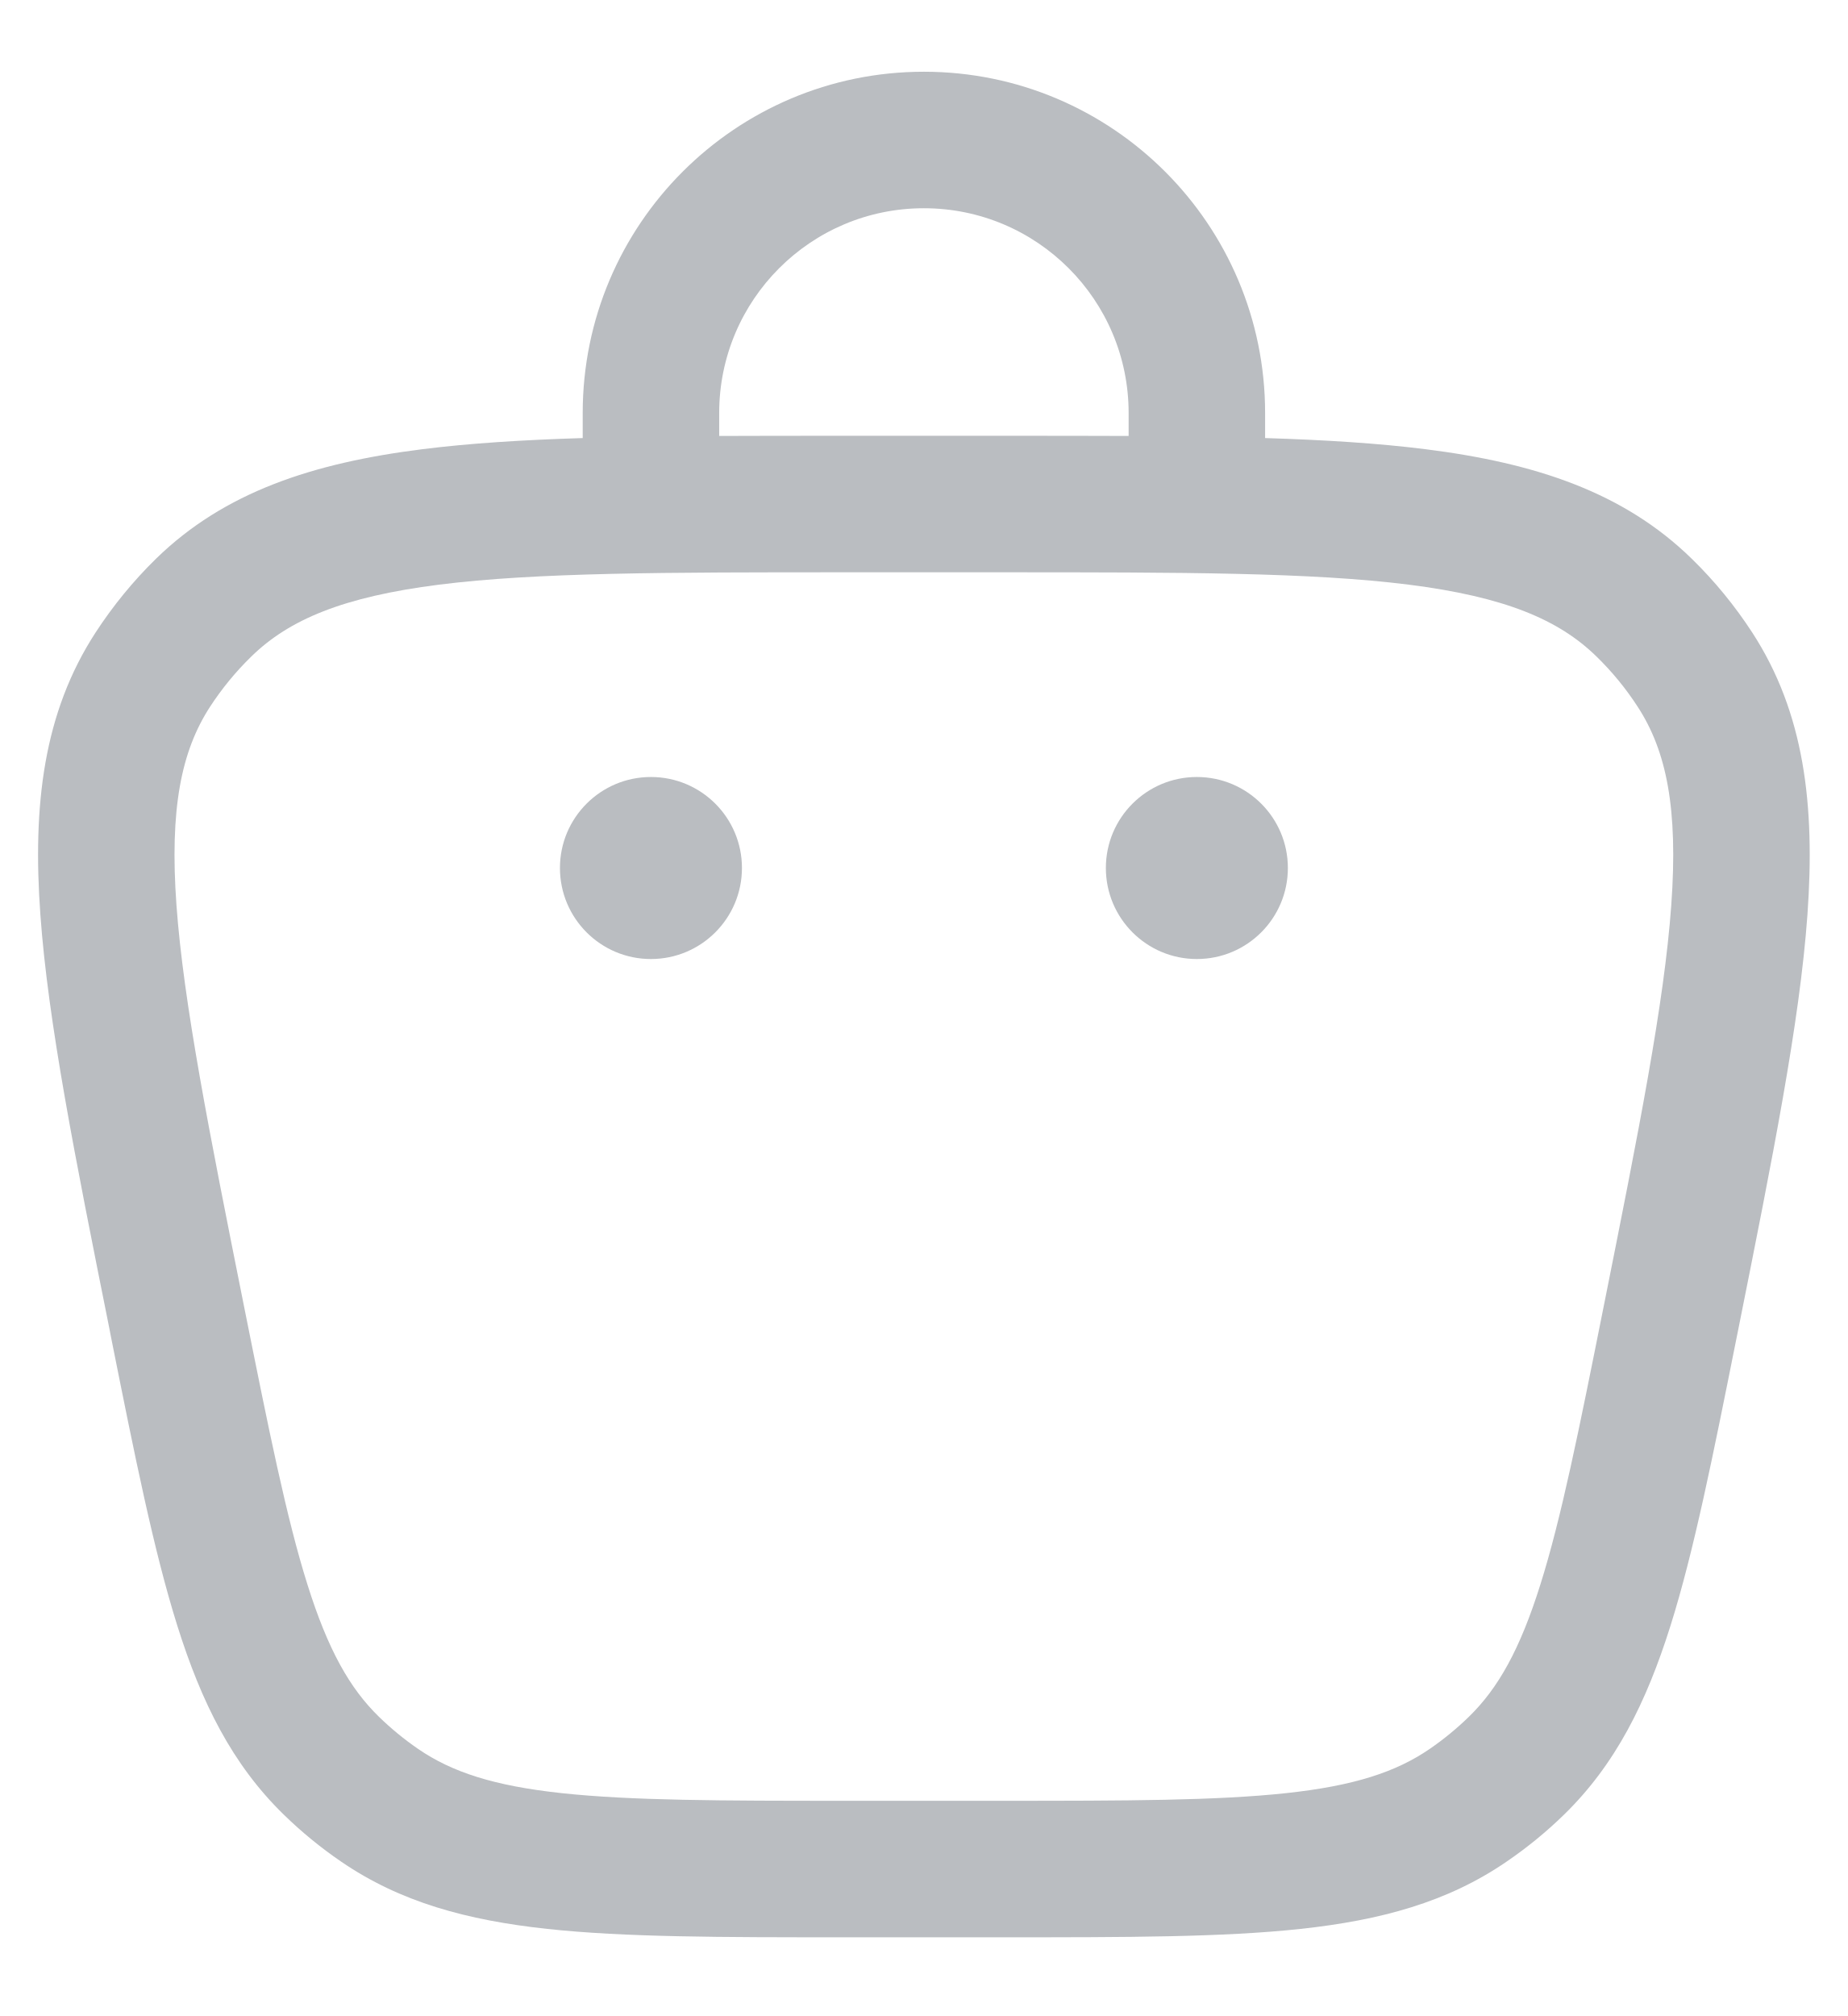
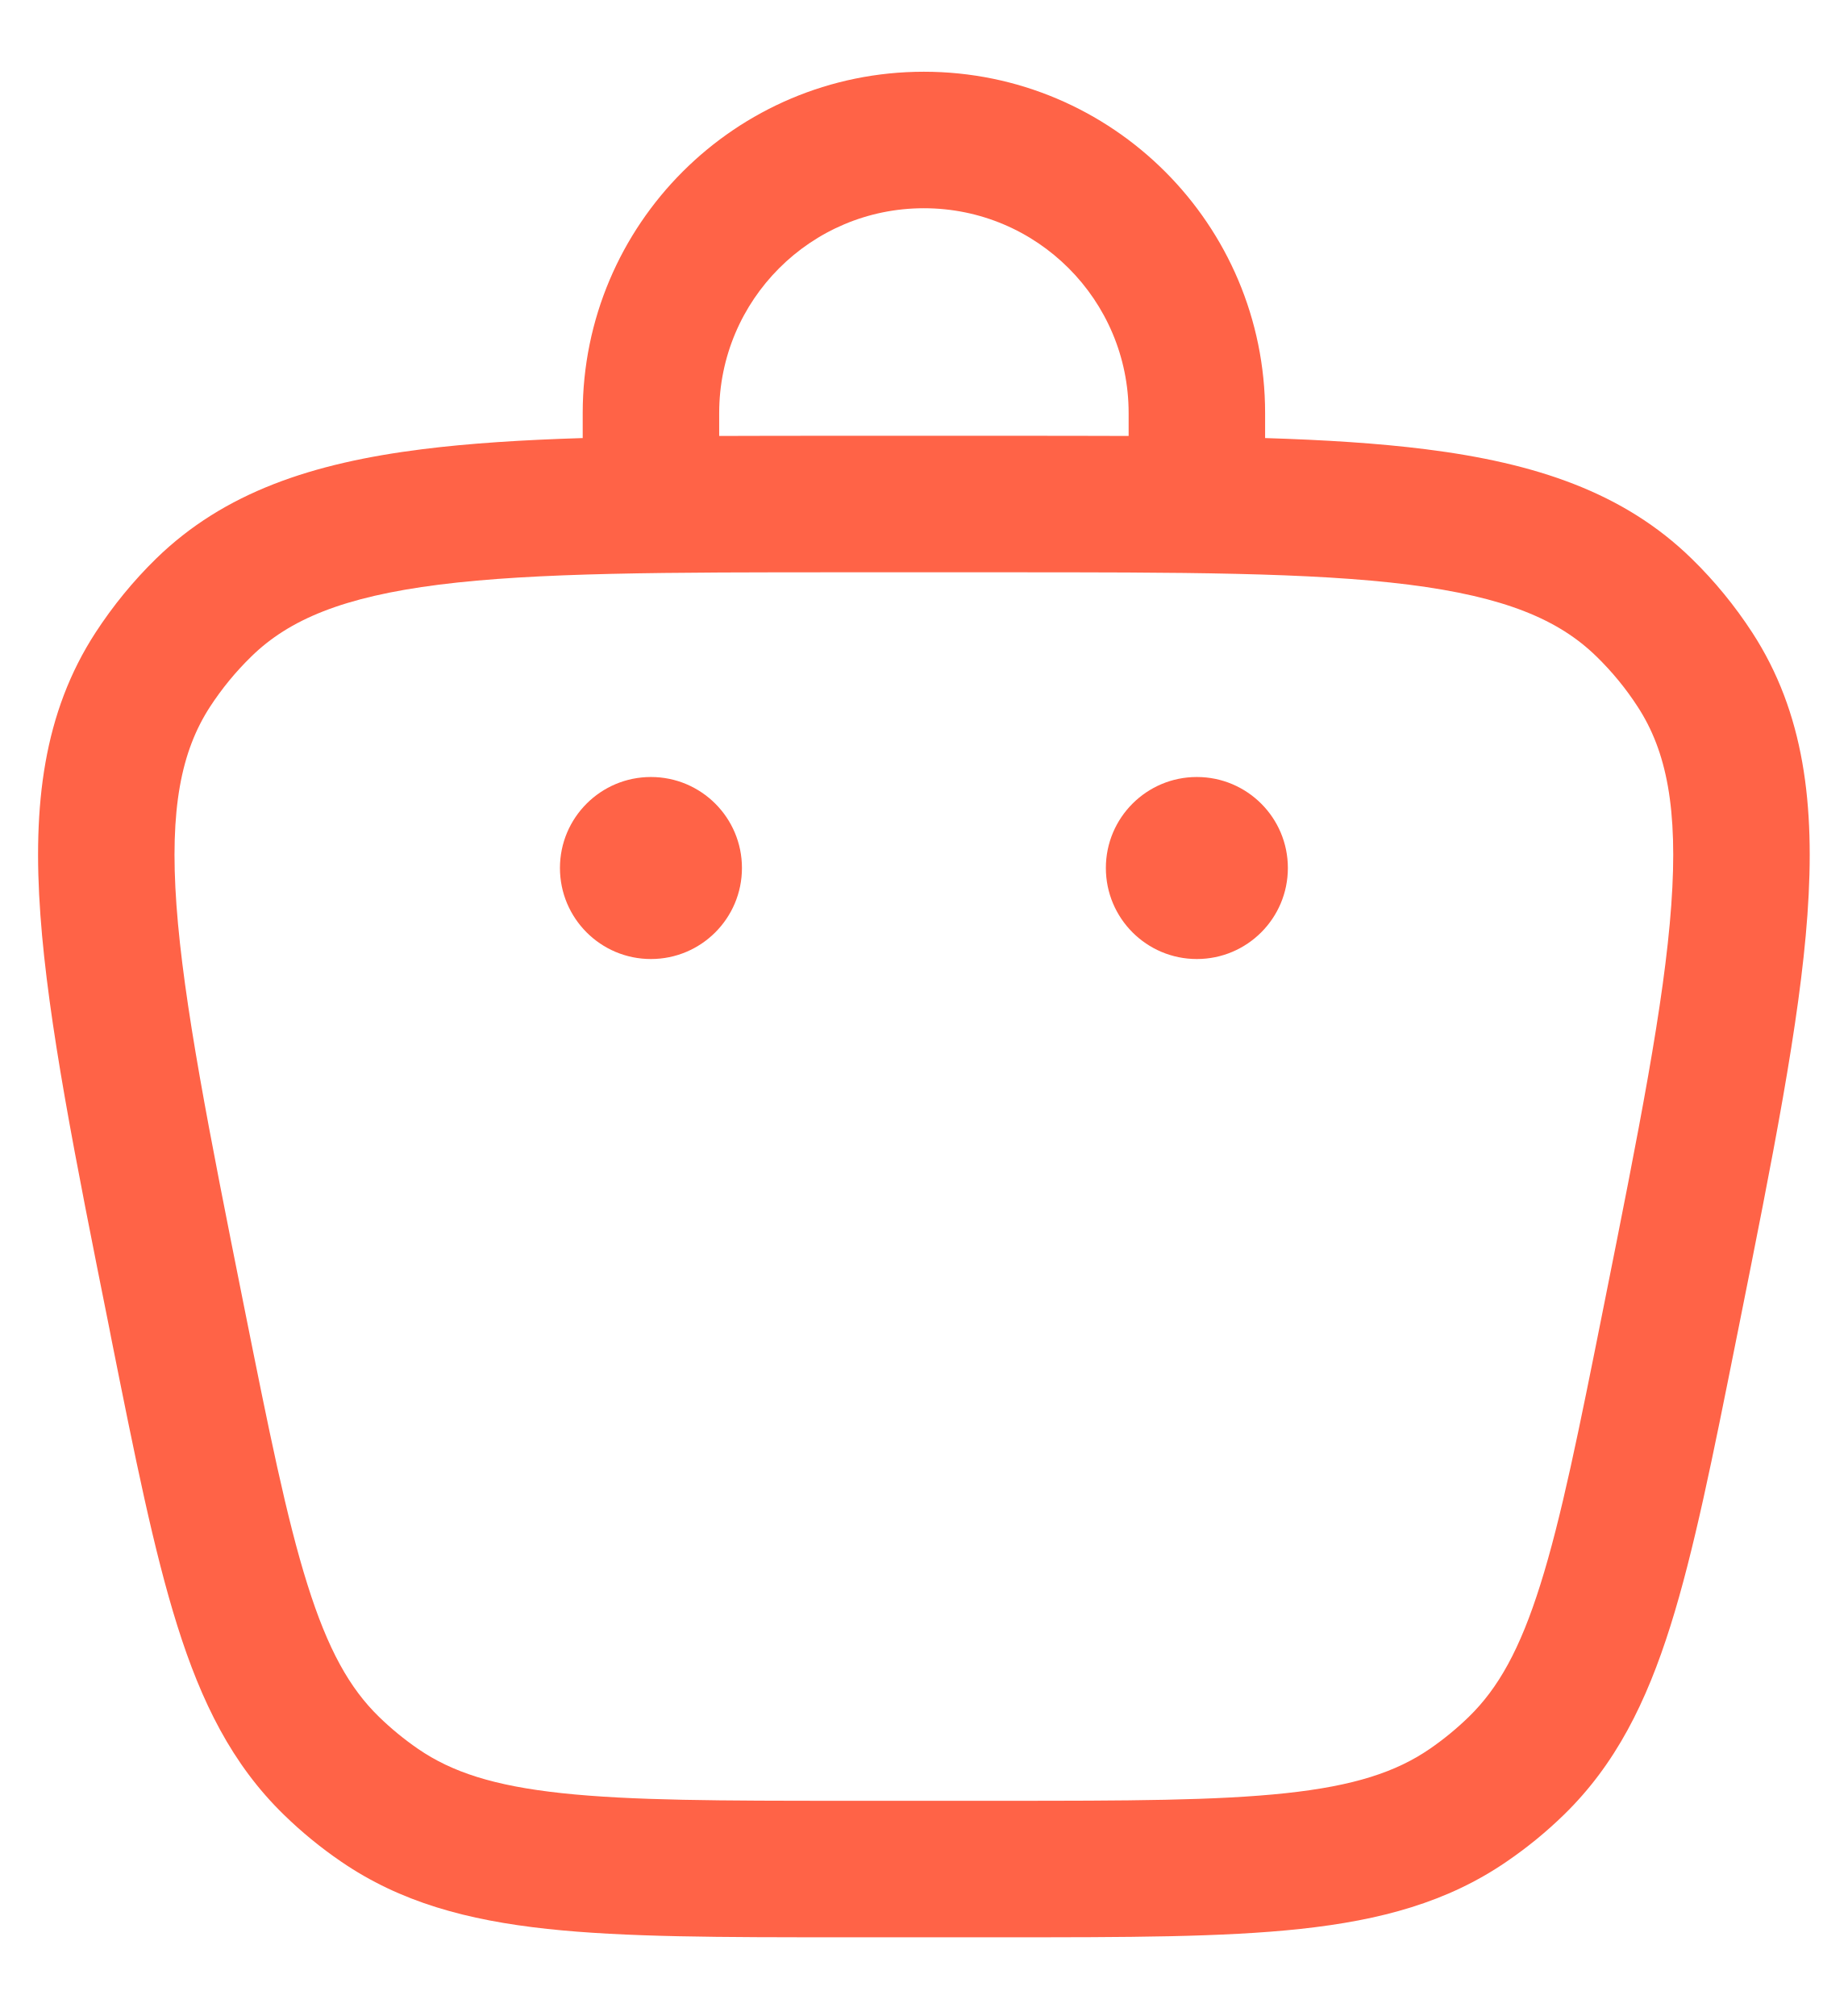
<svg xmlns="http://www.w3.org/2000/svg" width="22" height="24" viewBox="0 0 22 24" fill="none">
-   <path d="M14.25 11.417C14.849 11.417 15.334 10.932 15.334 10.333C15.334 9.735 14.849 9.25 14.25 9.25C13.652 9.25 13.167 9.735 13.167 10.333C13.167 10.932 13.652 11.417 14.25 11.417Z" fill="#BABDC1" />
-   <path d="M8.834 10.333C8.834 10.932 8.349 11.417 7.75 11.417C7.152 11.417 6.667 10.932 6.667 10.333C6.667 9.735 7.152 9.25 7.75 9.25C8.349 9.25 8.834 9.735 8.834 10.333Z" fill="#BABDC1" />
-   <path fill-rule="evenodd" clip-rule="evenodd" d="M6.938 5.215V4.917C6.938 2.673 8.757 0.854 11 0.854C13.244 0.854 15.063 2.673 15.063 4.917V5.215C15.776 5.237 16.411 5.277 16.975 5.348C18.276 5.512 19.33 5.857 20.143 6.652C20.415 6.917 20.656 7.212 20.863 7.53C21.483 8.484 21.614 9.584 21.52 10.893C21.428 12.173 21.106 13.78 20.698 15.82L20.677 15.924C20.394 17.34 20.169 18.466 19.89 19.353C19.603 20.266 19.236 21.004 18.623 21.602C18.412 21.808 18.183 21.995 17.94 22.161C17.234 22.646 16.438 22.86 15.486 22.963C14.563 23.063 13.414 23.063 11.97 23.063H10.031C8.587 23.063 7.438 23.063 6.514 22.963C5.563 22.86 4.767 22.646 4.06 22.161C3.817 21.995 3.589 21.808 3.378 21.602C2.764 21.004 2.398 20.266 2.111 19.353C1.832 18.466 1.606 17.34 1.323 15.924L1.303 15.82C0.894 13.78 0.573 12.173 0.481 10.893C0.386 9.584 0.518 8.484 1.138 7.53C1.345 7.212 1.586 6.917 1.857 6.652C2.671 5.857 3.725 5.512 5.026 5.348C5.589 5.277 6.225 5.237 6.938 5.215ZM8.563 4.917C8.563 3.571 9.654 2.479 11 2.479C12.347 2.479 13.438 3.571 13.438 4.917V5.19C12.978 5.188 12.493 5.188 11.981 5.188H10.02C9.508 5.188 9.022 5.188 8.563 5.19V4.917ZM2.993 7.815C3.442 7.376 4.085 7.105 5.229 6.96C6.389 6.814 7.926 6.813 10.078 6.813H11.923C14.075 6.813 15.611 6.814 16.772 6.96C17.916 7.105 18.559 7.376 19.008 7.815C19.194 7.996 19.359 8.197 19.5 8.415C19.842 8.941 19.982 9.625 19.899 10.776C19.815 11.942 19.515 13.449 19.093 15.559C18.799 17.031 18.59 18.072 18.34 18.865C18.096 19.641 17.837 20.099 17.489 20.438C17.344 20.579 17.188 20.707 17.022 20.821C16.621 21.096 16.121 21.26 15.312 21.347C14.486 21.436 13.424 21.438 11.923 21.438H10.078C8.577 21.438 7.515 21.436 6.688 21.347C5.879 21.26 5.38 21.096 4.979 20.821C4.813 20.707 4.657 20.579 4.512 20.438C4.164 20.099 3.905 19.641 3.661 18.865C3.411 18.072 3.202 17.031 2.907 15.559C2.485 13.449 2.186 11.942 2.101 10.776C2.018 9.625 2.159 8.941 2.5 8.415C2.642 8.197 2.807 7.996 2.993 7.815Z" fill="#BABDC1" />
+   <path d="M14.25 11.417C14.849 11.417 15.334 10.932 15.334 10.333C15.334 9.735 14.849 9.25 14.25 9.25C13.652 9.25 13.167 9.735 13.167 10.333C13.167 10.932 13.652 11.417 14.25 11.417Z" fill="#ff6347" />
+   <path d="M8.834 10.333C8.834 10.932 8.349 11.417 7.75 11.417C7.152 11.417 6.667 10.932 6.667 10.333C6.667 9.735 7.152 9.25 7.75 9.25C8.349 9.25 8.834 9.735 8.834 10.333Z" fill="#ff6347" />
+   <path fill-rule="evenodd" clip-rule="evenodd" d="M6.938 5.215V4.917C6.938 2.673 8.757 0.854 11 0.854C13.244 0.854 15.063 2.673 15.063 4.917V5.215C15.776 5.237 16.411 5.277 16.975 5.348C18.276 5.512 19.33 5.857 20.143 6.652C20.415 6.917 20.656 7.212 20.863 7.53C21.483 8.484 21.614 9.584 21.52 10.893C21.428 12.173 21.106 13.78 20.698 15.82L20.677 15.924C20.394 17.34 20.169 18.466 19.89 19.353C19.603 20.266 19.236 21.004 18.623 21.602C18.412 21.808 18.183 21.995 17.94 22.161C17.234 22.646 16.438 22.86 15.486 22.963C14.563 23.063 13.414 23.063 11.97 23.063H10.031C8.587 23.063 7.438 23.063 6.514 22.963C5.563 22.86 4.767 22.646 4.06 22.161C3.817 21.995 3.589 21.808 3.378 21.602C2.764 21.004 2.398 20.266 2.111 19.353C1.832 18.466 1.606 17.34 1.323 15.924L1.303 15.82C0.894 13.78 0.573 12.173 0.481 10.893C0.386 9.584 0.518 8.484 1.138 7.53C1.345 7.212 1.586 6.917 1.857 6.652C2.671 5.857 3.725 5.512 5.026 5.348C5.589 5.277 6.225 5.237 6.938 5.215ZM8.563 4.917C8.563 3.571 9.654 2.479 11 2.479C12.347 2.479 13.438 3.571 13.438 4.917V5.19C12.978 5.188 12.493 5.188 11.981 5.188H10.02C9.508 5.188 9.022 5.188 8.563 5.19V4.917ZM2.993 7.815C3.442 7.376 4.085 7.105 5.229 6.96C6.389 6.814 7.926 6.813 10.078 6.813H11.923C14.075 6.813 15.611 6.814 16.772 6.96C17.916 7.105 18.559 7.376 19.008 7.815C19.194 7.996 19.359 8.197 19.5 8.415C19.842 8.941 19.982 9.625 19.899 10.776C19.815 11.942 19.515 13.449 19.093 15.559C18.799 17.031 18.59 18.072 18.34 18.865C18.096 19.641 17.837 20.099 17.489 20.438C17.344 20.579 17.188 20.707 17.022 20.821C16.621 21.096 16.121 21.26 15.312 21.347C14.486 21.436 13.424 21.438 11.923 21.438H10.078C8.577 21.438 7.515 21.436 6.688 21.347C5.879 21.26 5.38 21.096 4.979 20.821C4.813 20.707 4.657 20.579 4.512 20.438C4.164 20.099 3.905 19.641 3.661 18.865C3.411 18.072 3.202 17.031 2.907 15.559C2.485 13.449 2.186 11.942 2.101 10.776C2.018 9.625 2.159 8.941 2.5 8.415C2.642 8.197 2.807 7.996 2.993 7.815Z" fill="#ff6347" />
</svg>
